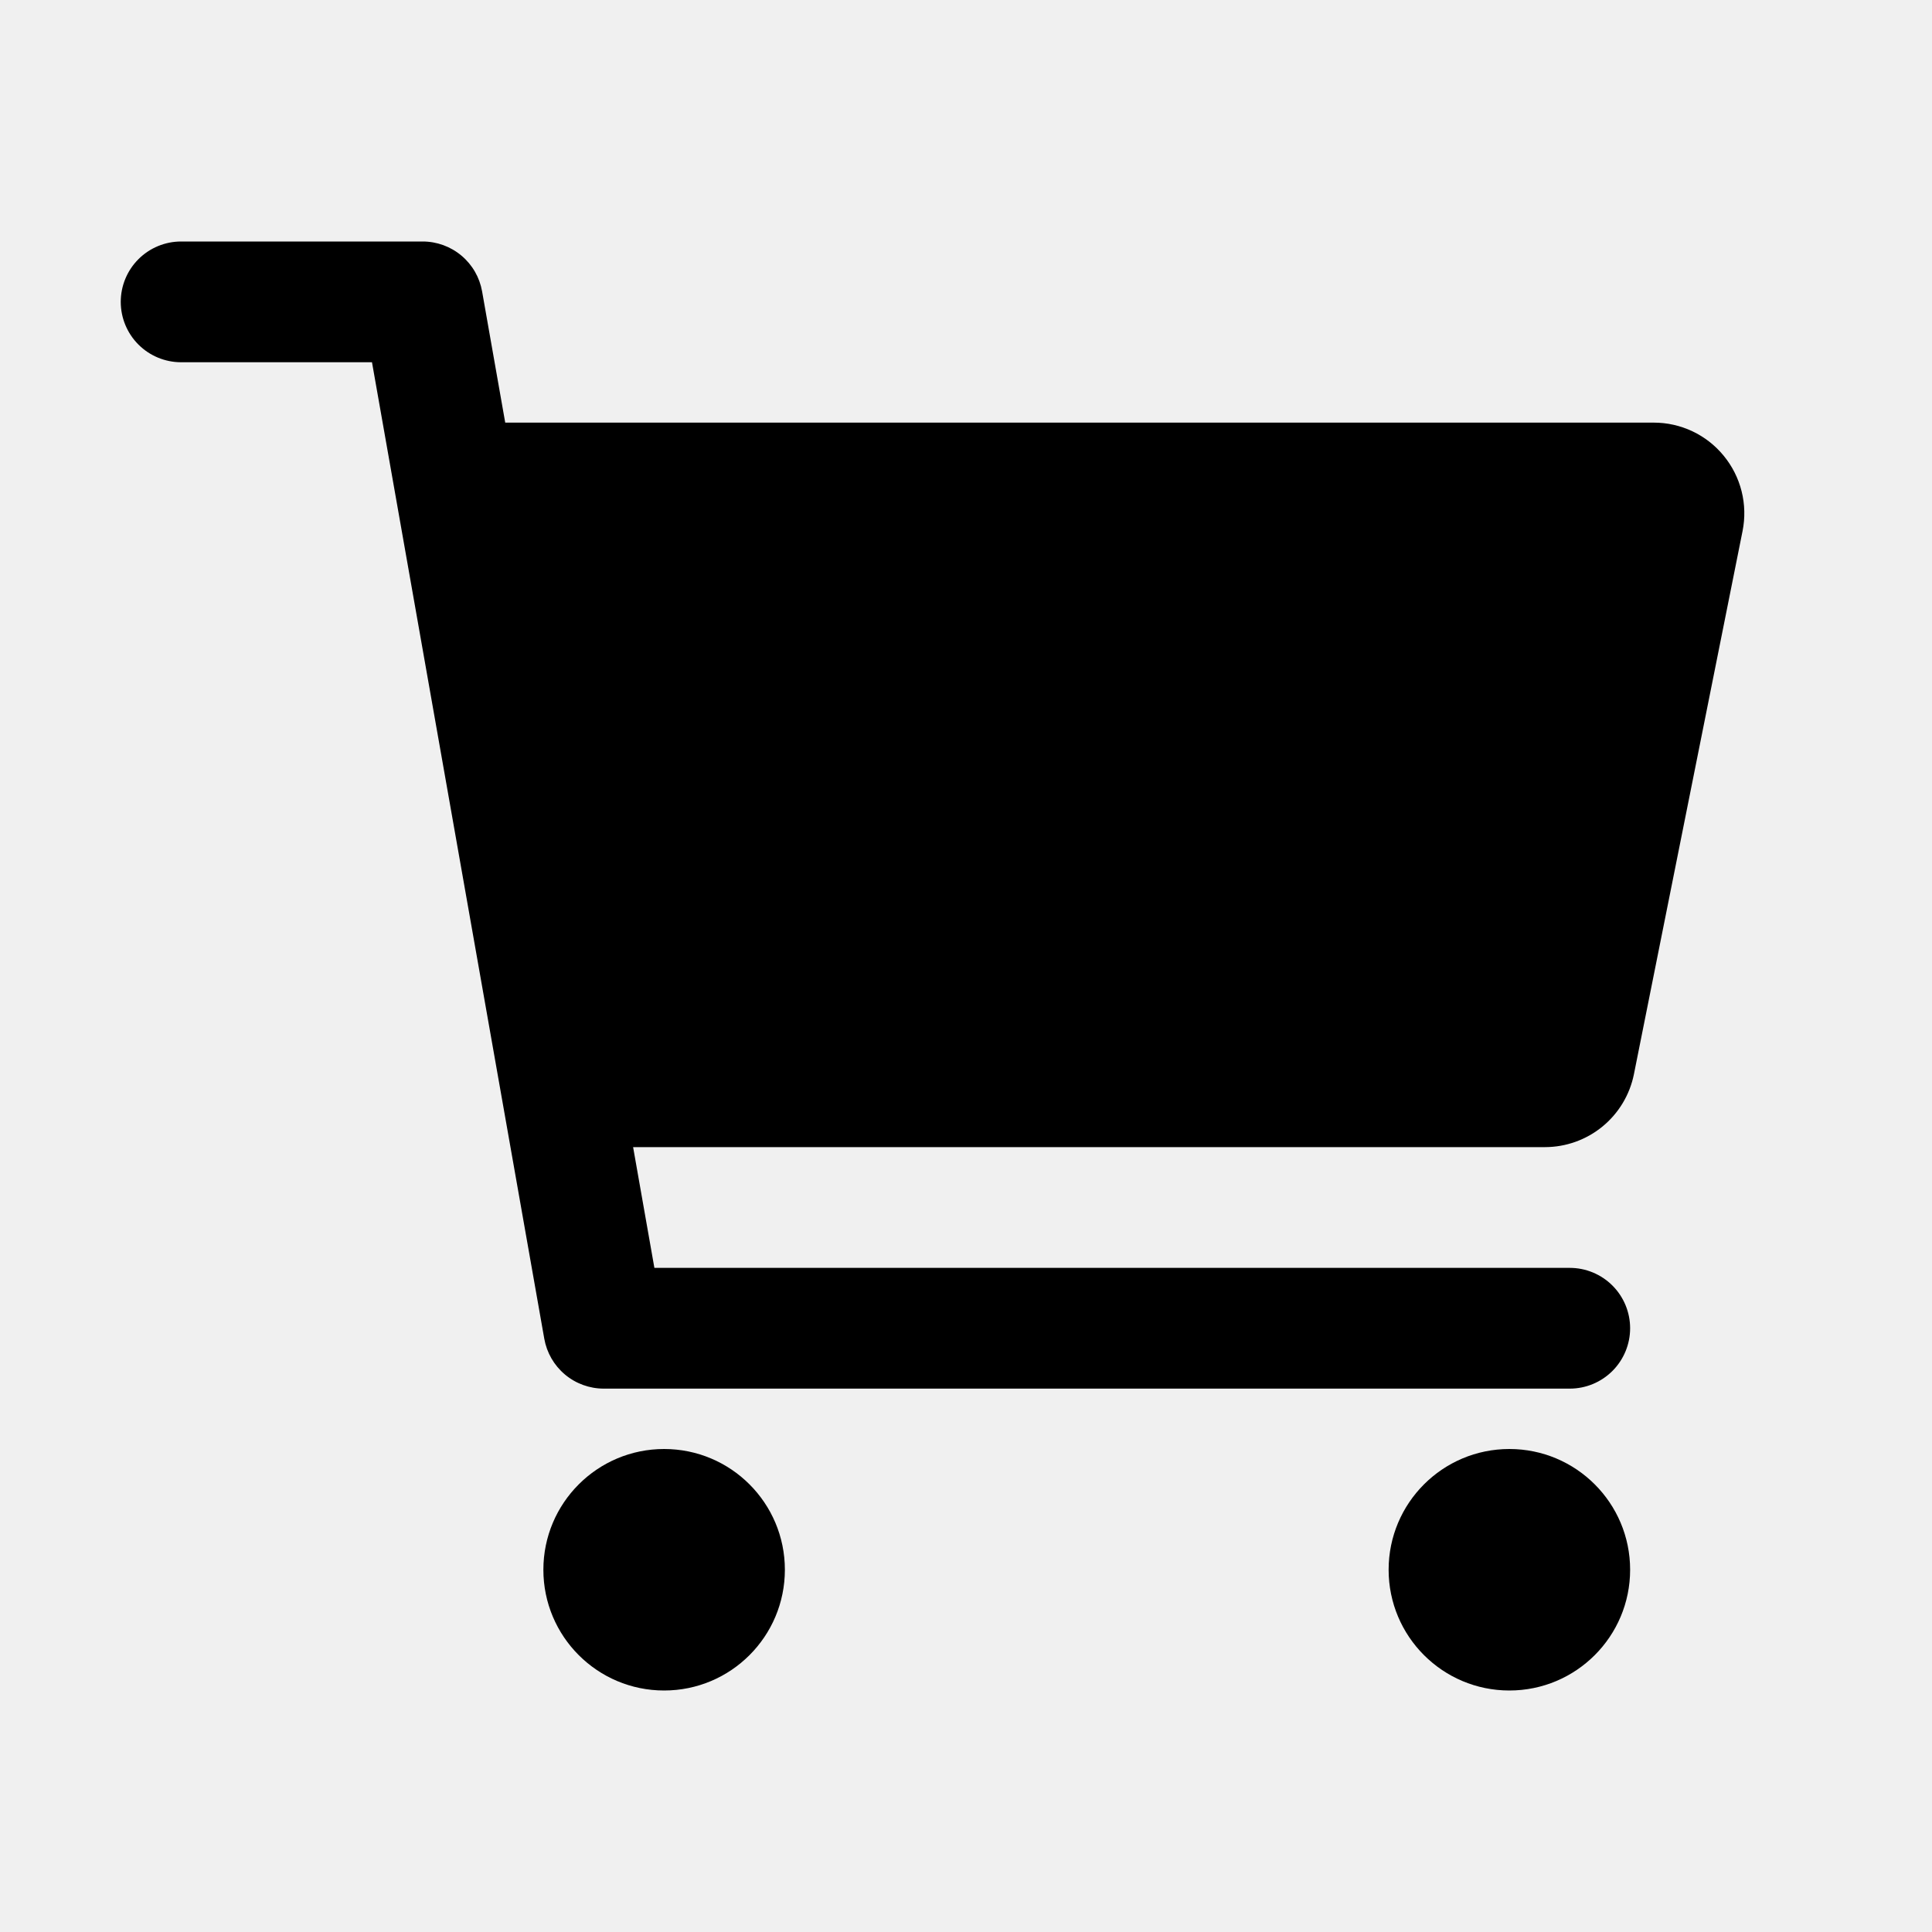
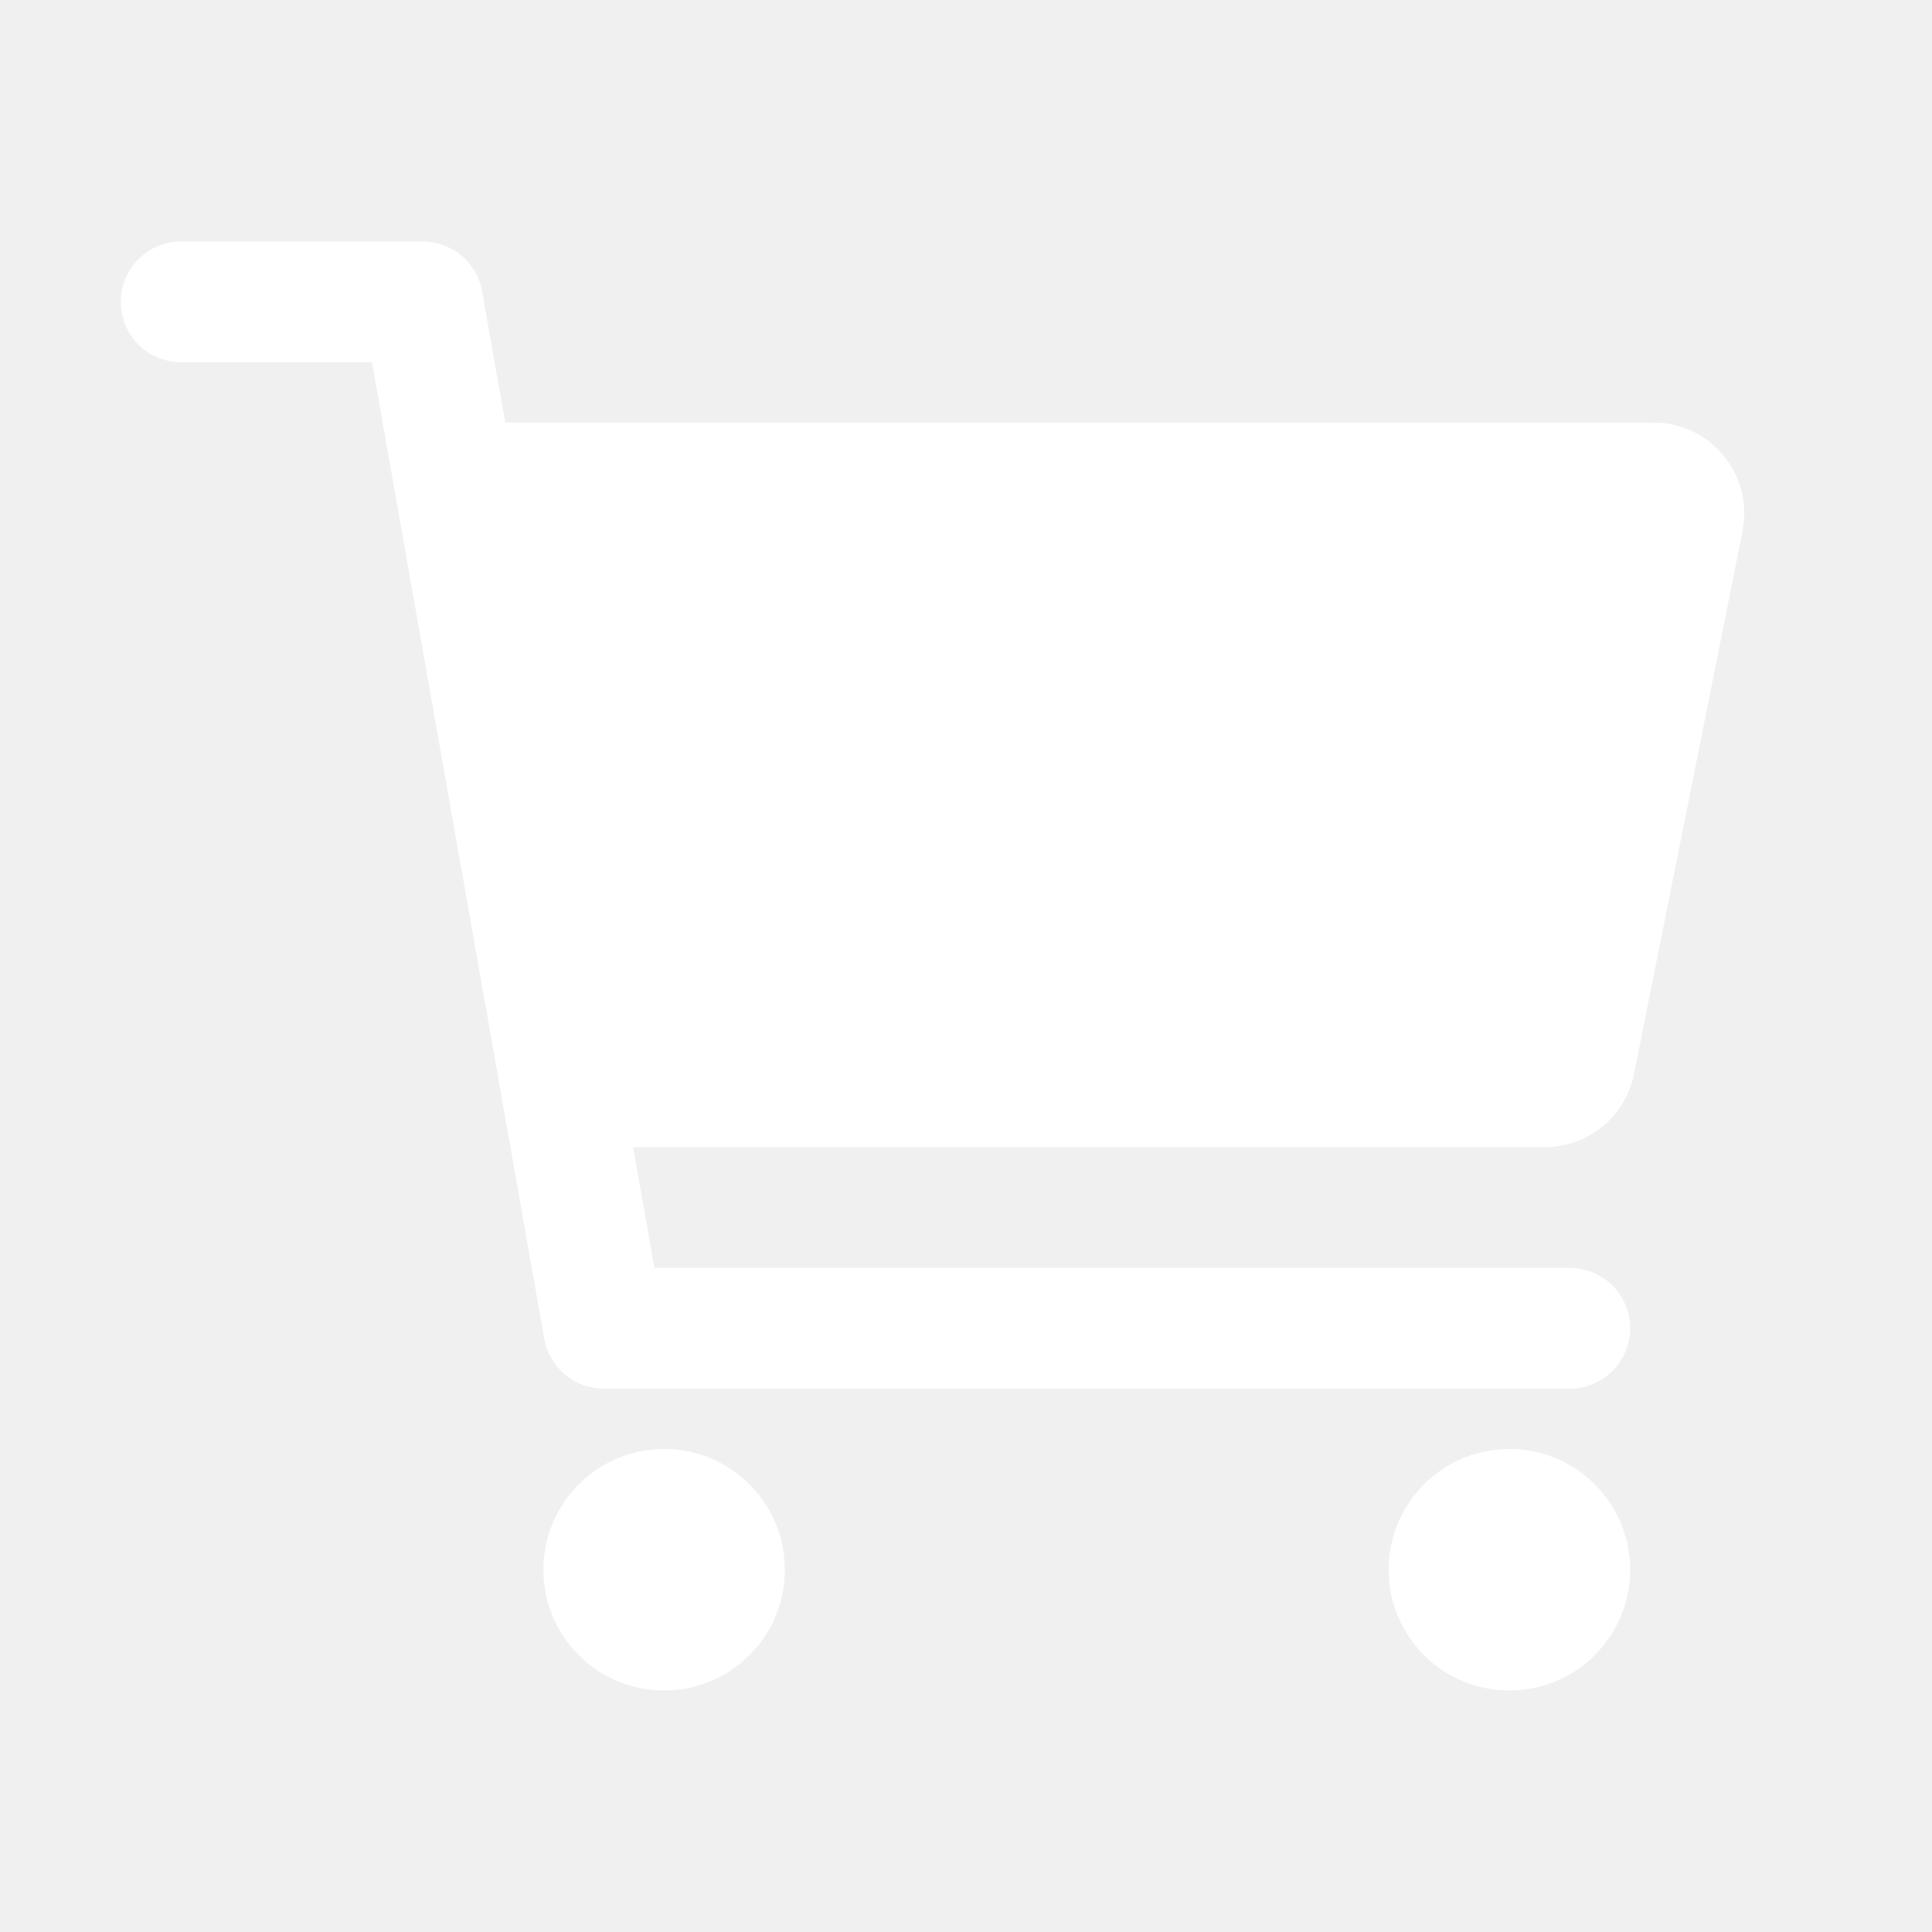
<svg xmlns="http://www.w3.org/2000/svg" width="512" height="512" viewBox="0 0 512 512" fill="none">
-   <path d="M176 448C193.673 448 208 433.673 208 416C208 398.327 193.673 384 176 384C158.327 384 144 398.327 144 416C144 433.673 158.327 448 176 448Z" fill="black" />
-   <path d="M400 448C417.673 448 432 433.673 432 416C432 398.327 417.673 384 400 384C382.327 384 368 398.327 368 416C368 433.673 382.327 448 400 448Z" fill="black" />
-   <path d="M456.8 120.78C454.552 118.03 451.72 115.816 448.51 114.297C445.3 112.779 441.791 111.994 438.24 112H133.89L127.76 77.22C127.106 73.515 125.168 70.159 122.286 67.742C119.404 65.324 115.762 63.999 112 64H48C43.757 64 39.687 65.686 36.686 68.686C33.686 71.687 32 75.757 32 80C32 84.243 33.686 88.313 36.686 91.314C39.687 94.314 43.757 96 48 96H98.58L144.24 354.78C144.894 358.485 146.832 361.841 149.714 364.258C152.596 366.676 156.238 368.001 160 368H416C420.243 368 424.313 366.314 427.314 363.314C430.314 360.313 432 356.243 432 352C432 347.757 430.314 343.687 427.314 340.686C424.313 337.686 420.243 336 416 336H173.42L167.78 304H409.44C414.989 303.993 420.365 302.069 424.658 298.554C428.951 295.039 431.898 290.148 433 284.71L461.8 140.71C462.494 137.225 462.405 133.629 461.541 130.183C460.676 126.736 459.057 123.525 456.8 120.78Z" fill="black" />
+   <path d="M176 448C193.673 448 208 433.673 208 416C208 398.327 193.673 384 176 384C158.327 384 144 398.327 144 416C144 433.673 158.327 448 176 448Z" fill="#ffffff" />
+   <path d="M400 448C417.673 448 432 433.673 432 416C432 398.327 417.673 384 400 384C382.327 384 368 398.327 368 416C368 433.673 382.327 448 400 448Z" fill="#ffffff" />
+   <path d="M456.8 120.78C454.552 118.03 451.72 115.816 448.51 114.297C445.3 112.779 441.791 111.994 438.24 112H133.89L127.76 77.22C127.106 73.515 125.168 70.159 122.286 67.742C119.404 65.324 115.762 63.999 112 64H48C43.757 64 39.687 65.686 36.686 68.686C33.686 71.687 32 75.757 32 80C32 84.243 33.686 88.313 36.686 91.314C39.687 94.314 43.757 96 48 96H98.58L144.24 354.78C144.894 358.485 146.832 361.841 149.714 364.258C152.596 366.676 156.238 368.001 160 368H416C420.243 368 424.313 366.314 427.314 363.314C430.314 360.313 432 356.243 432 352C432 347.757 430.314 343.687 427.314 340.686C424.313 337.686 420.243 336 416 336H173.42L167.78 304H409.44C414.989 303.993 420.365 302.069 424.658 298.554C428.951 295.039 431.898 290.148 433 284.71L461.8 140.71C462.494 137.225 462.405 133.629 461.541 130.183C460.676 126.736 459.057 123.525 456.8 120.78Z" fill="#ffffff" />
</svg>
